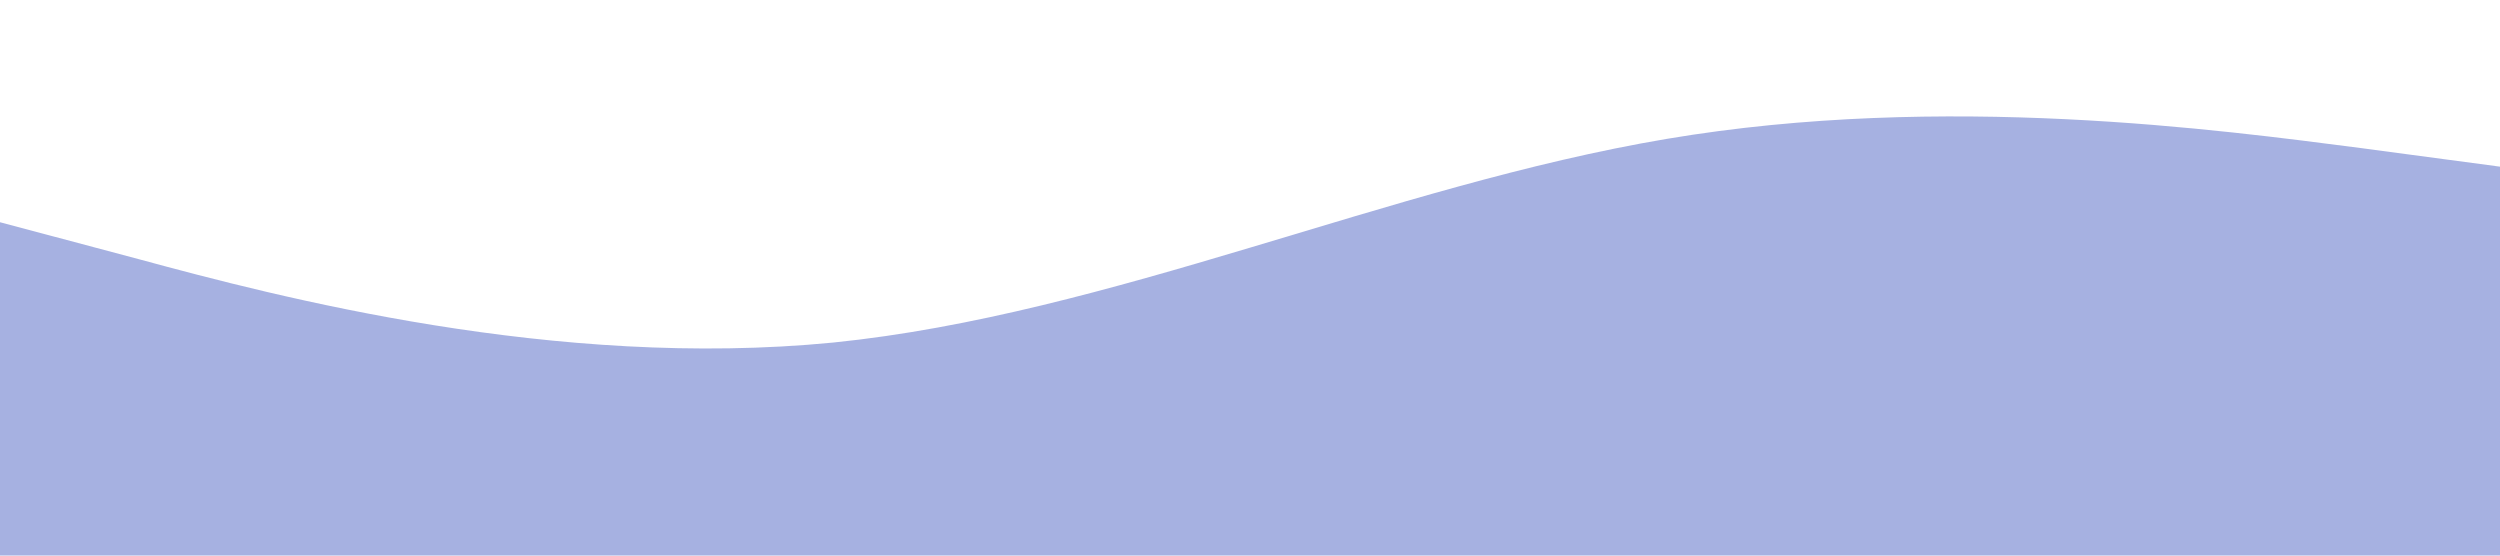
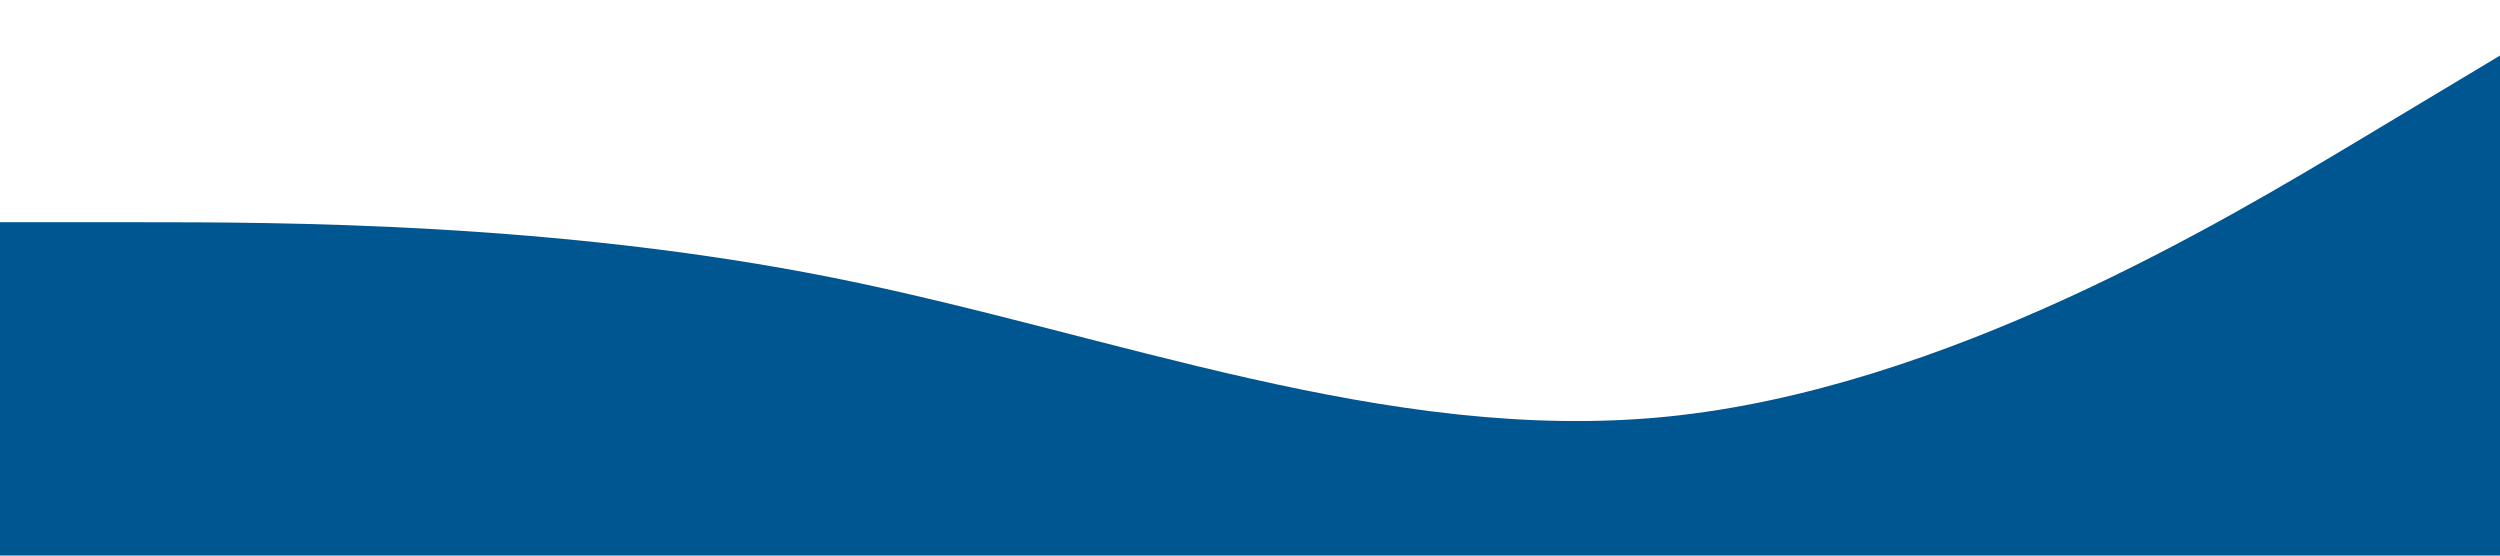
<svg xmlns="http://www.w3.org/2000/svg" viewBox="0 0 1440 320">
-   <path fill="#A6B1E1" fill-opacity="1" d="M0,128L80,149.3C160,171,320,213,480,197.3C640,181,800,107,960,80C1120,53,1280,75,1360,85.3L1440,96L1440,320L1360,320C1280,320,1120,320,960,320C800,320,640,320,480,320C320,320,160,320,80,320L0,320Z" />
+   <path fill="#005691" fill-opacity="1" d="M0,128L80,128C160,128,320,128,480,160C640,192,800,256,960,240C1120,224,1280,128,1360,80L1440,32L1440,320L1360,320C1280,320,1120,320,960,320C800,320,640,320,480,320C320,320,160,320,80,320L0,320Z" />
</svg>
